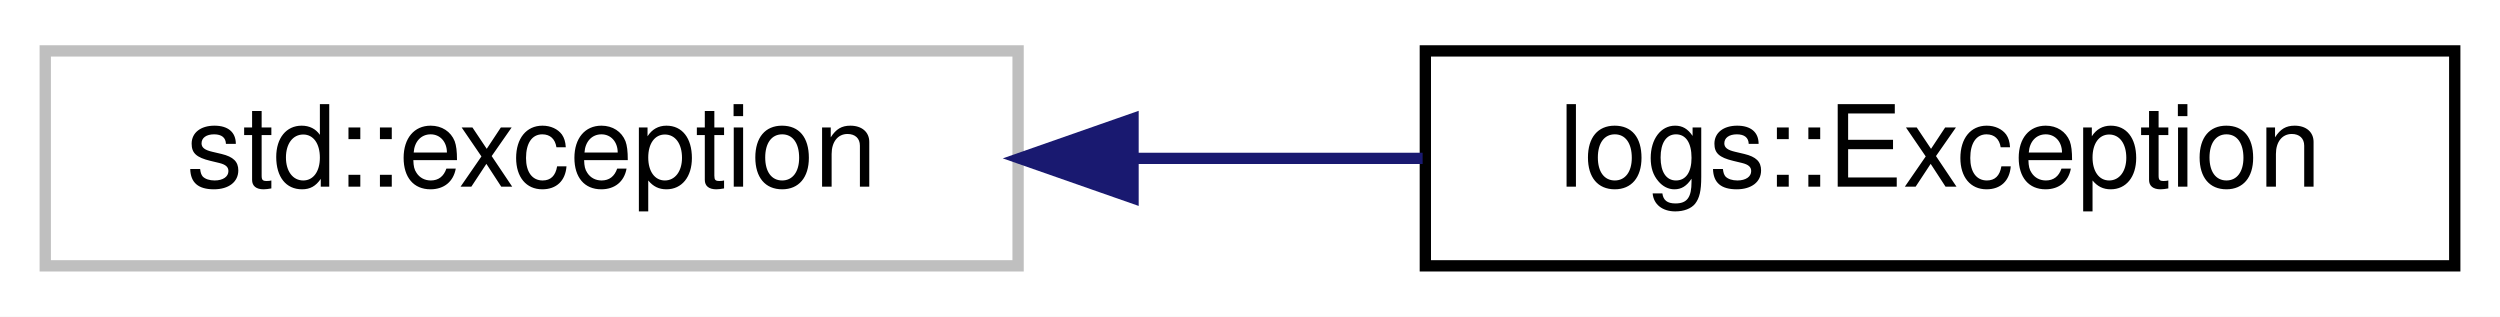
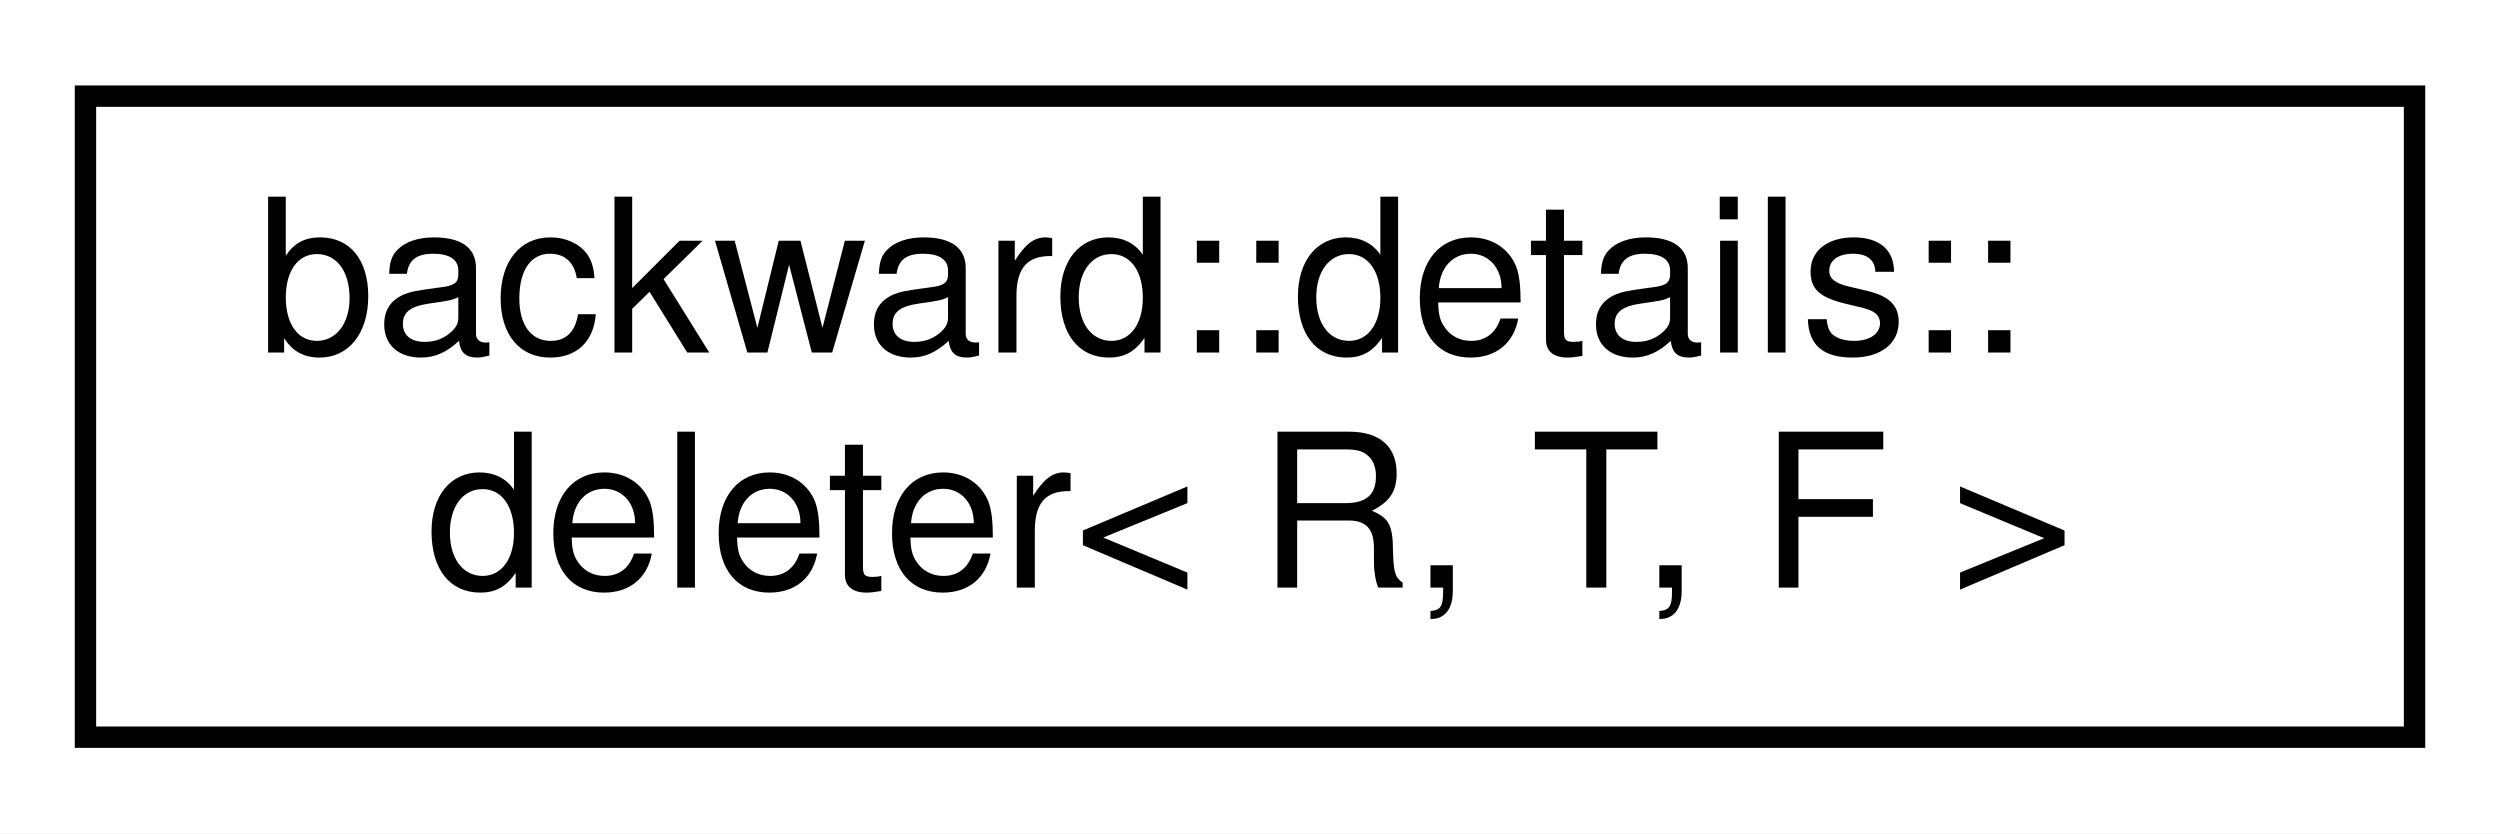
- <svg xmlns="http://www.w3.org/2000/svg" xmlns:xlink="http://www.w3.org/1999/xlink" width="221pt" height="28pt" viewBox="0.00 0.00 221.00 28.00">
-   <g id="graph0" class="graph" transform="scale(1 1) rotate(0) translate(4 24)">
-     <polygon fill="white" stroke="transparent" points="-4,4 -4,-24 217,-24 217,4 -4,4" />
+ <svg xmlns="http://www.w3.org/2000/svg" xmlns:xlink="http://www.w3.org/1999/xlink" width="117pt" height="39pt" viewBox="0.00 0.00 117.00 39.00">
+   <g id="graph0" class="graph" transform="scale(1 1) rotate(0) translate(4 35)">
+     <polygon fill="white" stroke="transparent" points="-4,4 -4,-35 113,-35 113,4 -4,4" />
    <g id="node1" class="node">
      <g id="a_node1">
-         <a xlink:title=" ">
-           <polygon fill="white" stroke="#bfbfbf" points="0,-0.5 0,-19.5 86,-19.5 86,-0.5 0,-0.5" />
-           <text text-anchor="middle" x="43" y="-7.5" font-family="Helvetica,sans-Serif" font-size="10.00">std::exception</text>
+         <a xlink:href="structbackward_1_1details_1_1deleter.html" target="_top" xlink:title=" ">
+           <polygon fill="white" stroke="black" points="0,-0.5 0,-30.5 109,-30.5 109,-0.5 0,-0.5" />
+           <text text-anchor="start" x="8" y="-18.5" font-family="Helvetica,sans-Serif" font-size="10.00">backward::details::</text>
+           <text text-anchor="middle" x="54.5" y="-7.5" font-family="Helvetica,sans-Serif" font-size="10.00">deleter&lt; R, T, F &gt;</text>
        </a>
      </g>
    </g>
-     <g id="node2" class="node">
-       <g id="a_node2">
-         <a xlink:href="classlogs_1_1Exception.html" target="_top" xlink:title="Implémentation d'une gestion des exceptions.">
-           <polygon fill="white" stroke="black" points="122,-0.5 122,-19.5 213,-19.5 213,-0.5 122,-0.5" />
-           <text text-anchor="middle" x="167.5" y="-7.5" font-family="Helvetica,sans-Serif" font-size="10.00">logs::Exception</text>
-         </a>
-       </g>
-     </g>
-     <g id="edge1" class="edge">
-       <path fill="none" stroke="midnightblue" d="M96.33,-10C104.79,-10 113.49,-10 121.76,-10" />
-       <polygon fill="midnightblue" stroke="midnightblue" points="96.16,-6.5 86.16,-10 96.16,-13.5 96.16,-6.5" />
-     </g>
  </g>
</svg>
